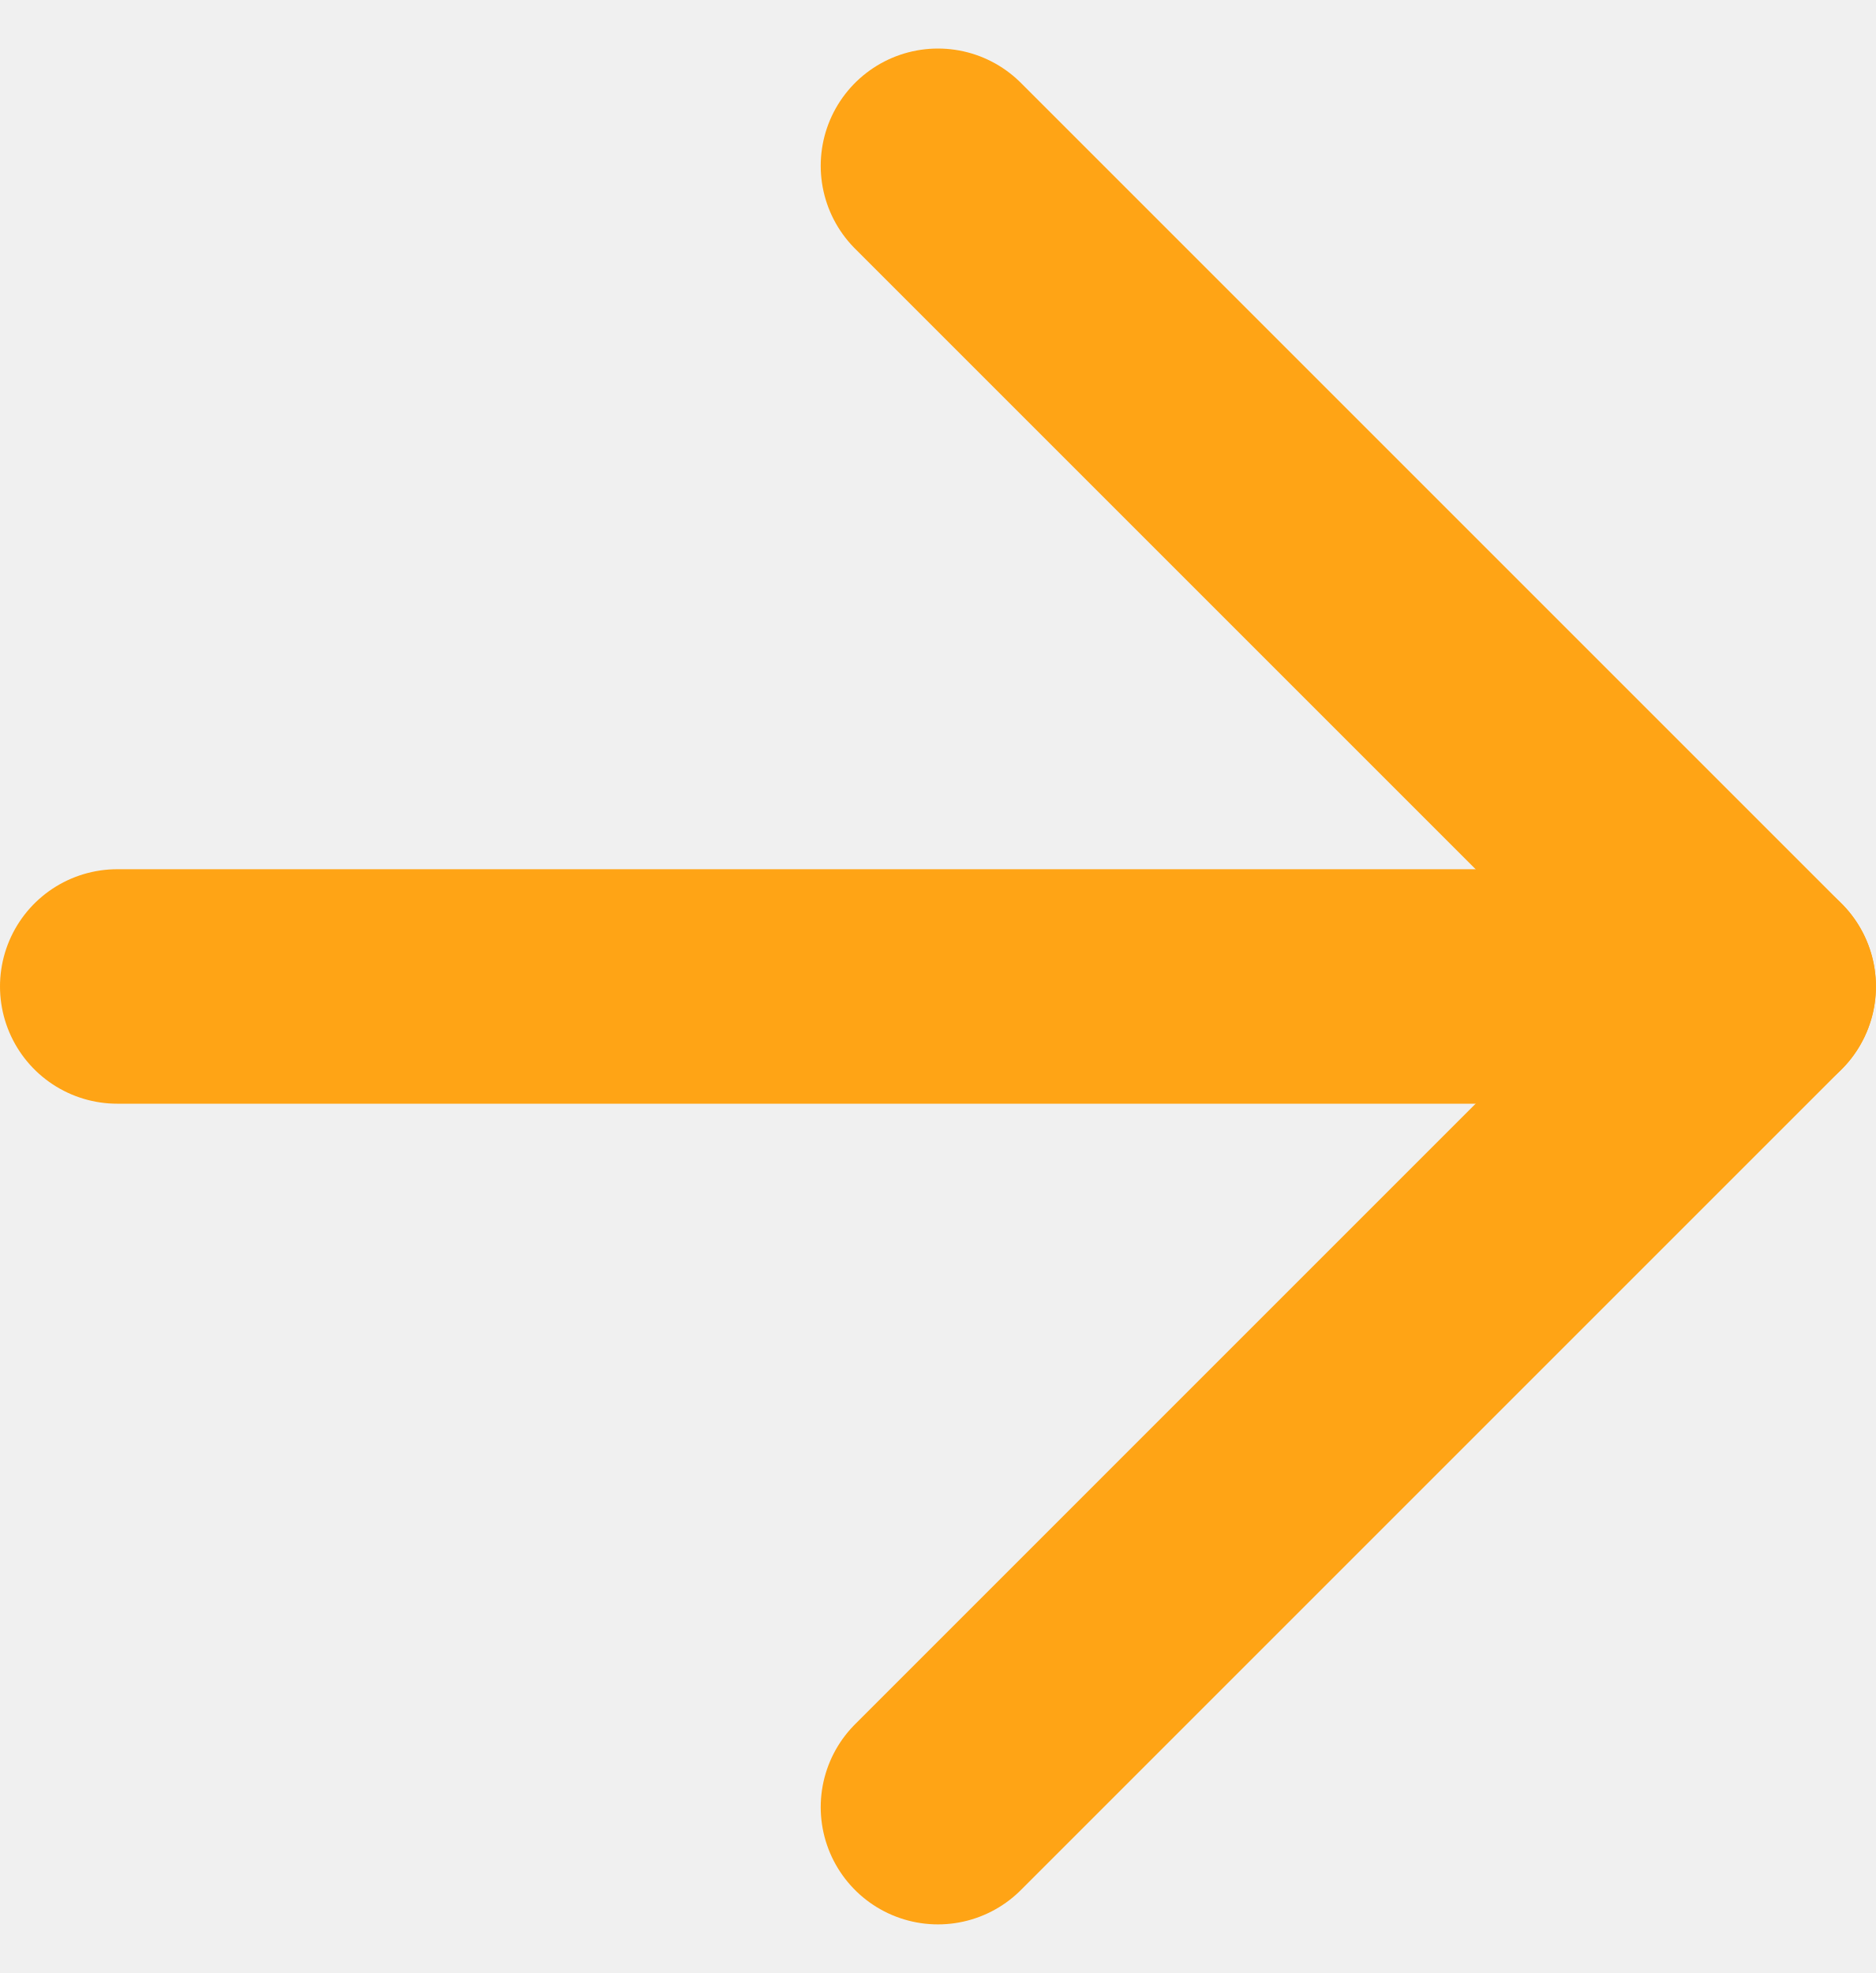
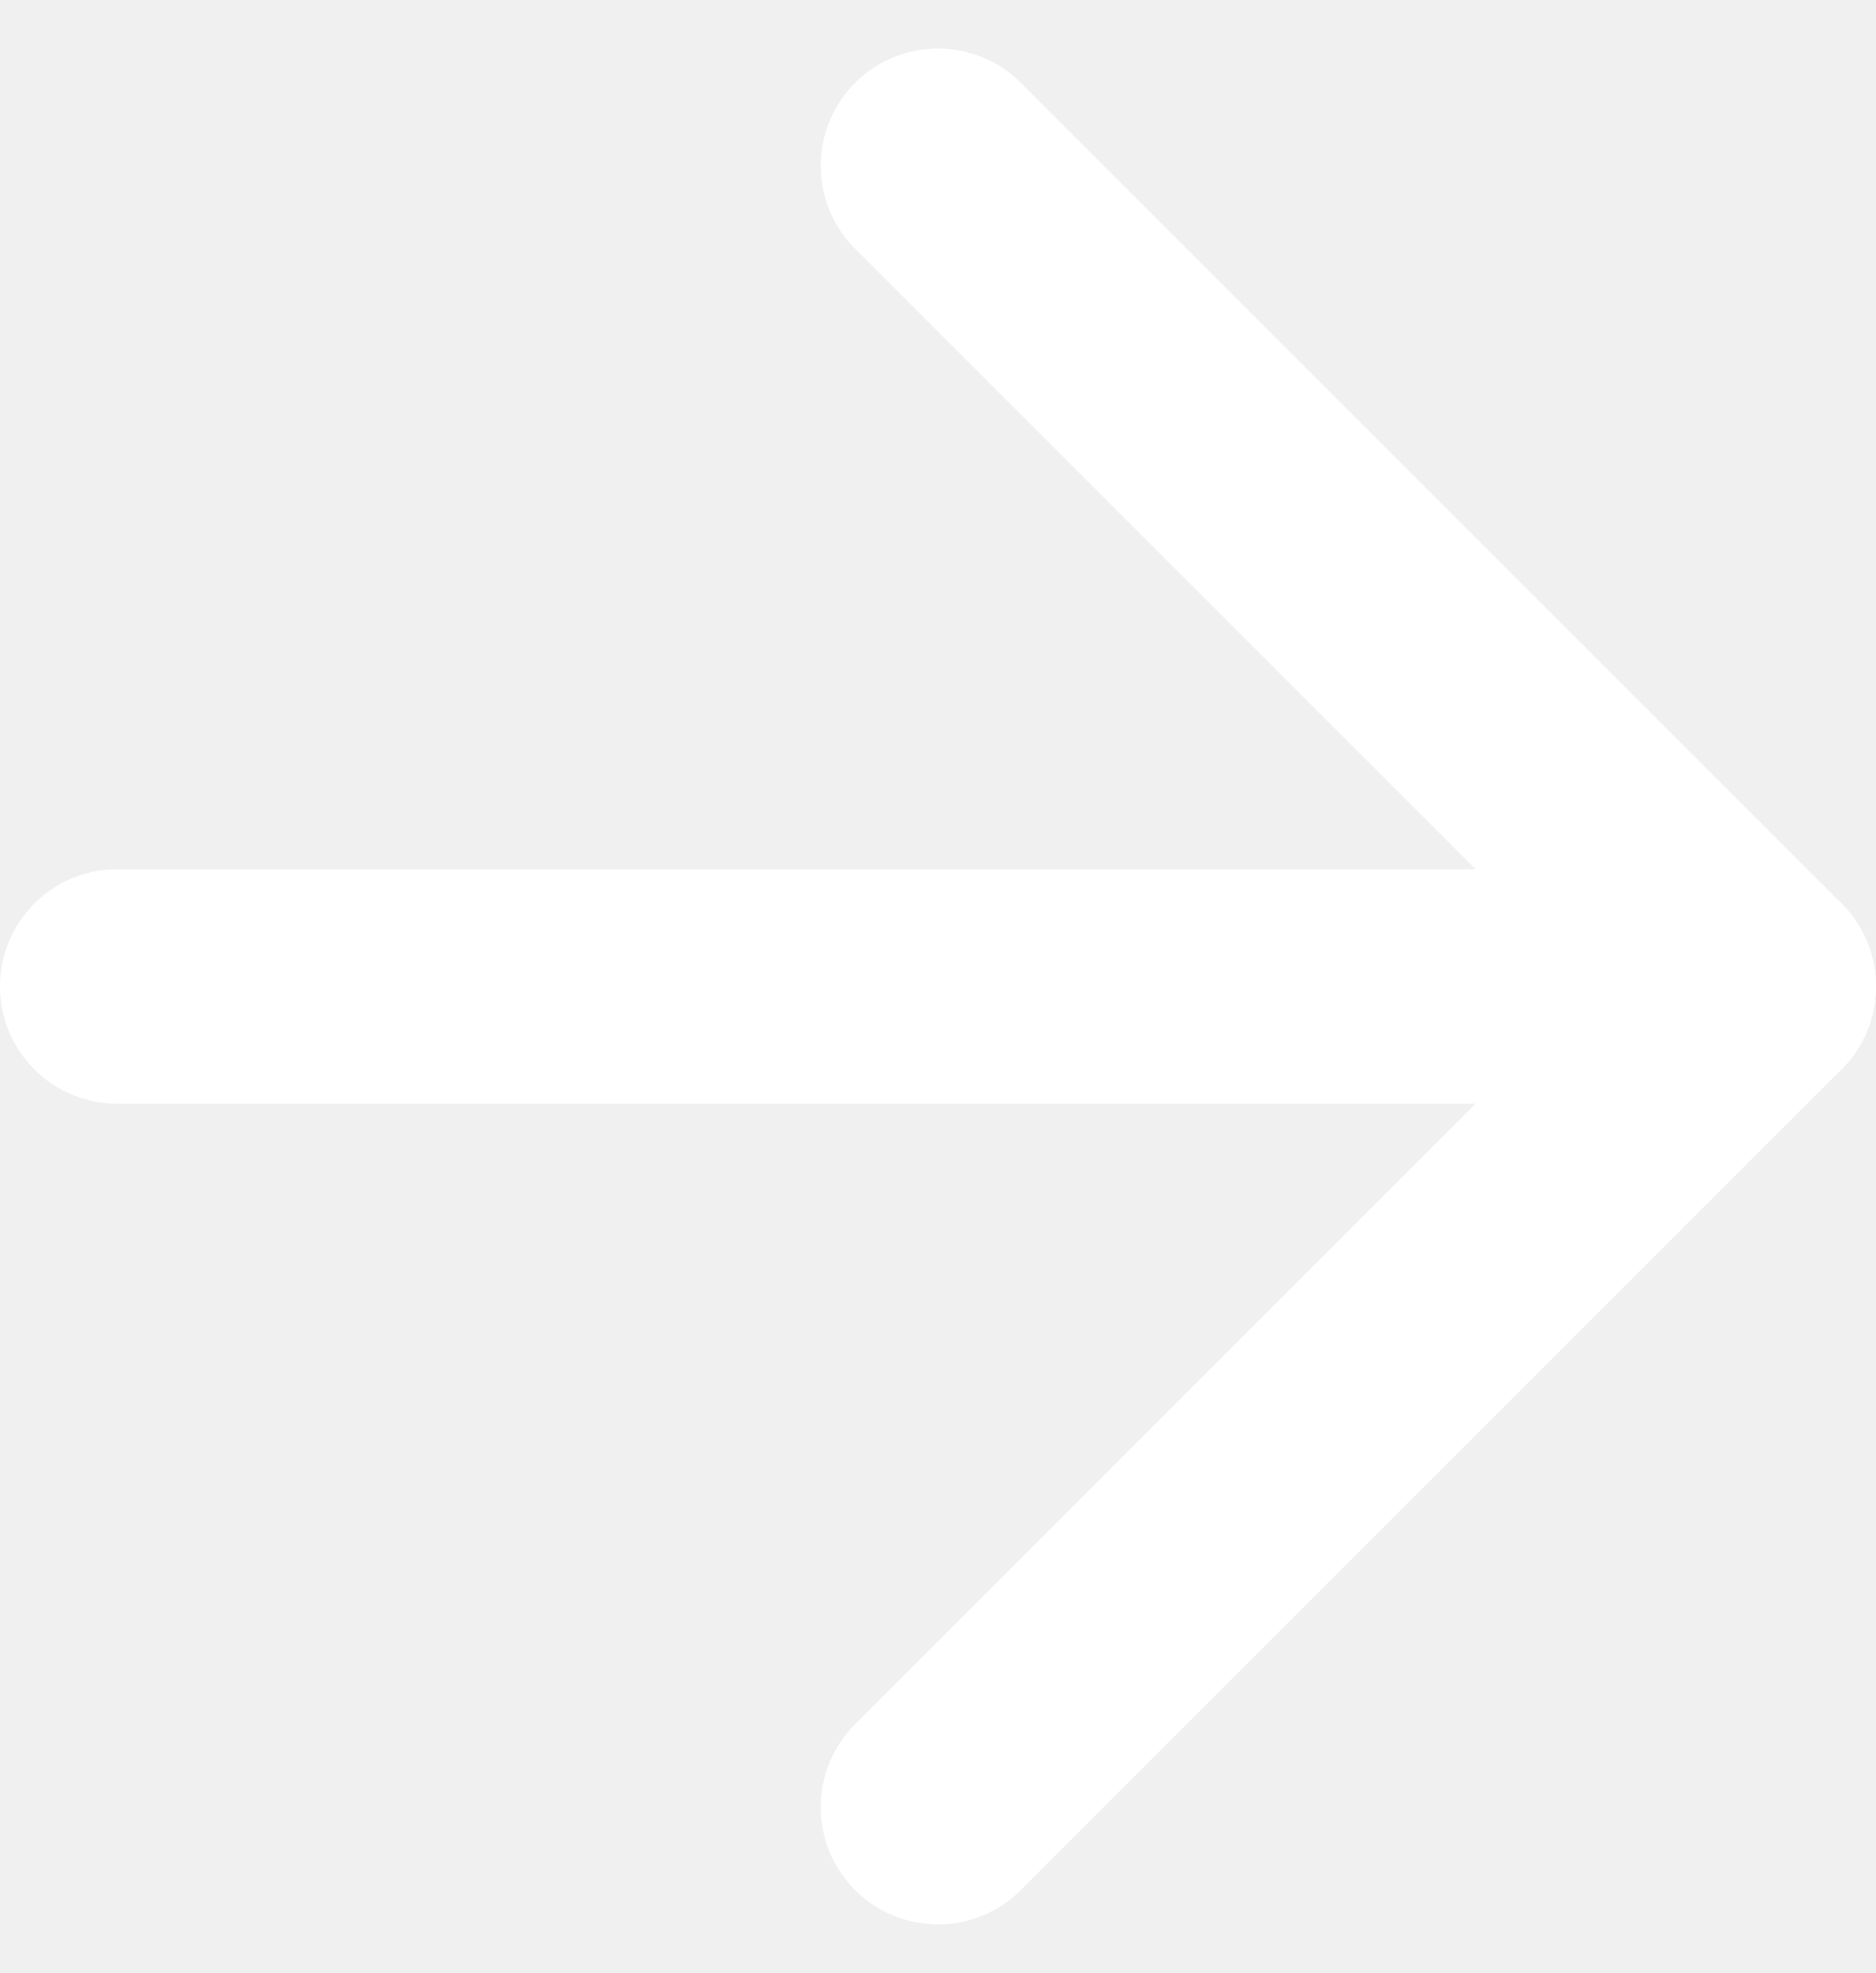
<svg xmlns="http://www.w3.org/2000/svg" width="24" height="25.243" viewBox="0 0 24 25.243">
  <g id="Icon_feather-arrow-right" data-name="Icon feather-arrow-right" transform="translate(-6 -5.379)">
-     <path id="Path_7" data-name="Path 7" d="M7.5,18h21" fill="none" stroke="#ffa415" stroke-linecap="round" stroke-linejoin="round" stroke-width="3" />
-     <path id="Path_8" data-name="Path 8" d="M18,7.5,28.5,18,18,28.5" fill="none" stroke="#ffa415" stroke-linecap="round" stroke-linejoin="round" stroke-width="3" />
+     <path id="Path_7" data-name="Path 7" d="M7.5,18h21" fill="none" stroke="#ffffff" stroke-linecap="round" stroke-linejoin="round" stroke-width="3" />
+     <path id="Path_8" data-name="Path 8" d="M18,7.5,28.5,18,18,28.5" fill="none" stroke="#ffffff" stroke-linecap="round" stroke-linejoin="round" stroke-width="3" />
  </g>
</svg>
